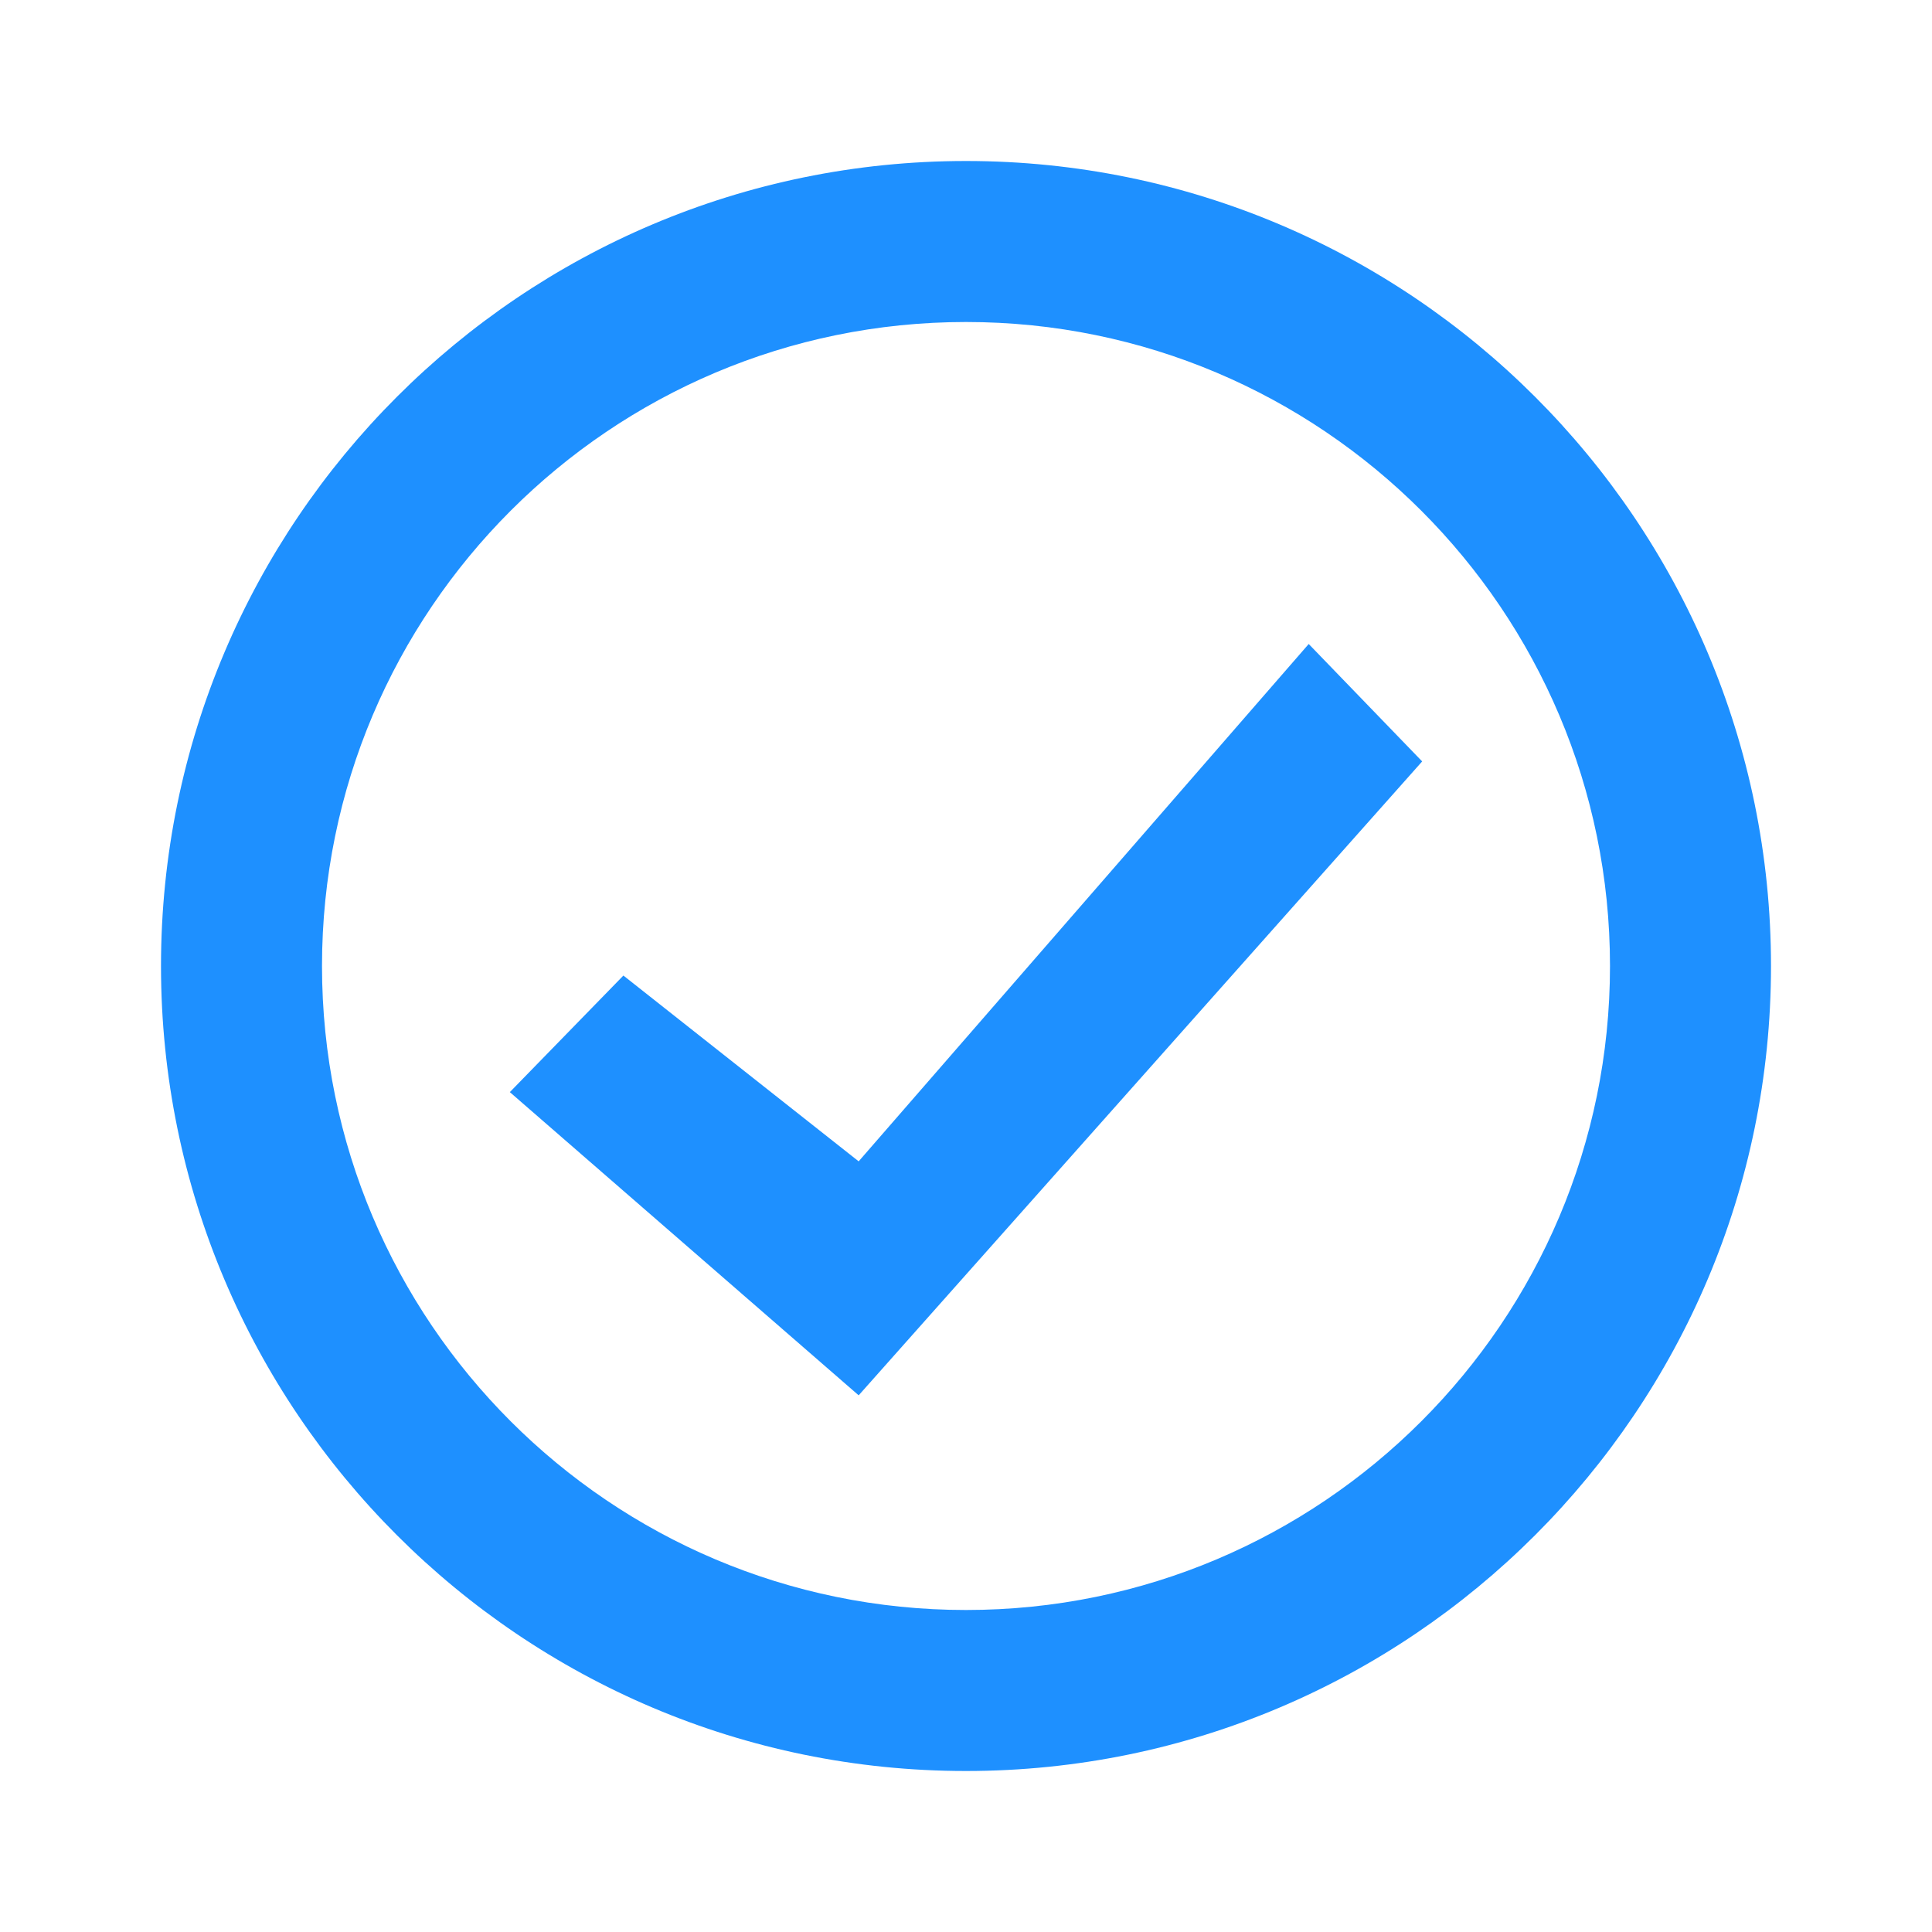
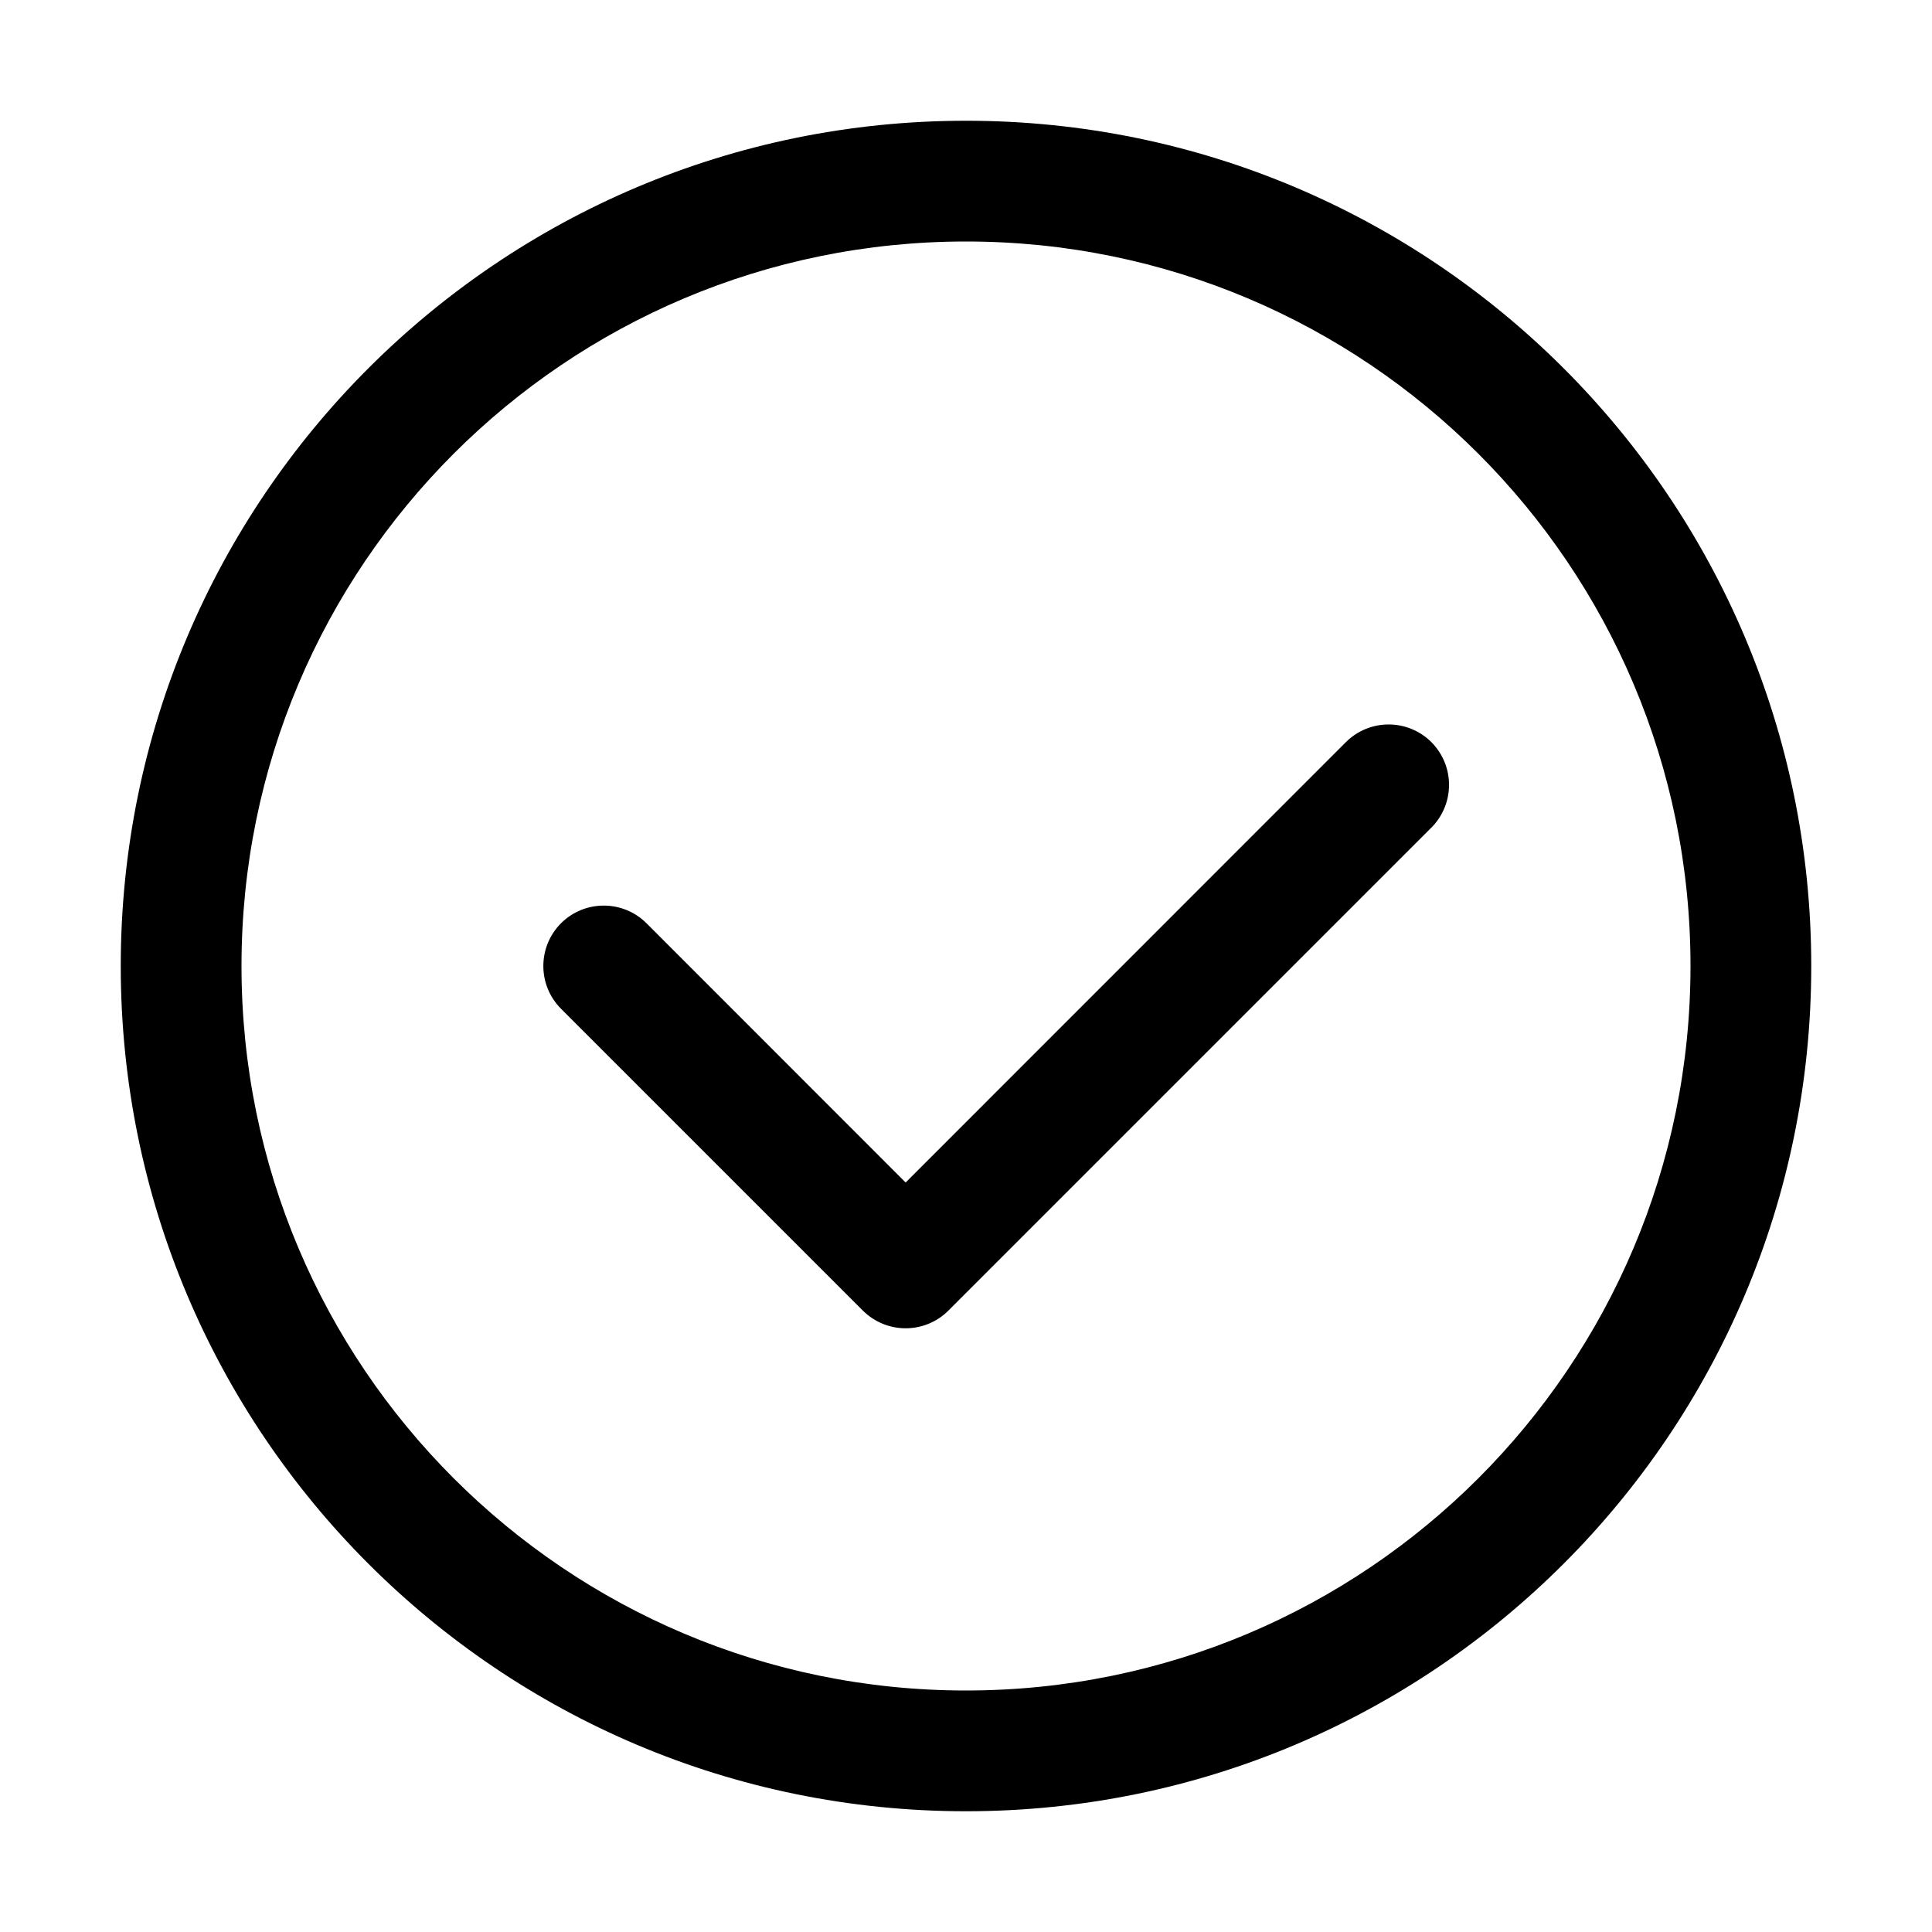
- <svg xmlns="http://www.w3.org/2000/svg" width="18" height="18" viewBox="0 0 18 18" fill="#1E90FF">
-   <path fill-rule="evenodd" clip-rule="evenodd" d="M9 3C5.688 3 3 5.688 3 9C3 12.312 5.688 15 9 15C12.312 15 15 12.312 15 9C15 5.688 12.312 3 9 3ZM9 1.5C4.86 1.5 1.5 4.86 1.5 9C1.5 13.14 4.86 16.5 9 16.5C13.14 16.5 16.5 13.14 16.5 9C16.5 4.86 13.14 1.5 9 1.5Z" />
-   <path d="M4.75 10.175L8 13L13.25 7.094L12.193 6L8 10.82L5.808 9.089L4.75 10.175Z" />
+ <svg xmlns="http://www.w3.org/2000/svg" width="16" height="16" viewBox="0 0 16 16" fill="black">
+   <path fill-rule="evenodd" clip-rule="evenodd" d="M8 14C11.314 14 14 11.314 14 8C14 4.686 11.314 2 8 2C4.686 2 2 4.686 2 8C2 11.314 4.686 14 8 14ZM8 15C11.866 15 15 11.866 15 8C15 4.134 11.866 1 8 1C4.134 1 1 4.134 1 8C1 11.866 4.134 15 8 15Z" />
+   <path fill-rule="evenodd" clip-rule="evenodd" d="M11.854 6.146C12.049 6.342 12.049 6.658 11.854 6.854L7.854 10.854C7.658 11.049 7.342 11.049 7.146 10.854L4.646 8.354C4.451 8.158 4.451 7.842 4.646 7.646C4.842 7.451 5.158 7.451 5.354 7.646L7.5 9.793L11.146 6.146C11.342 5.951 11.658 5.951 11.854 6.146Z" />
</svg>
